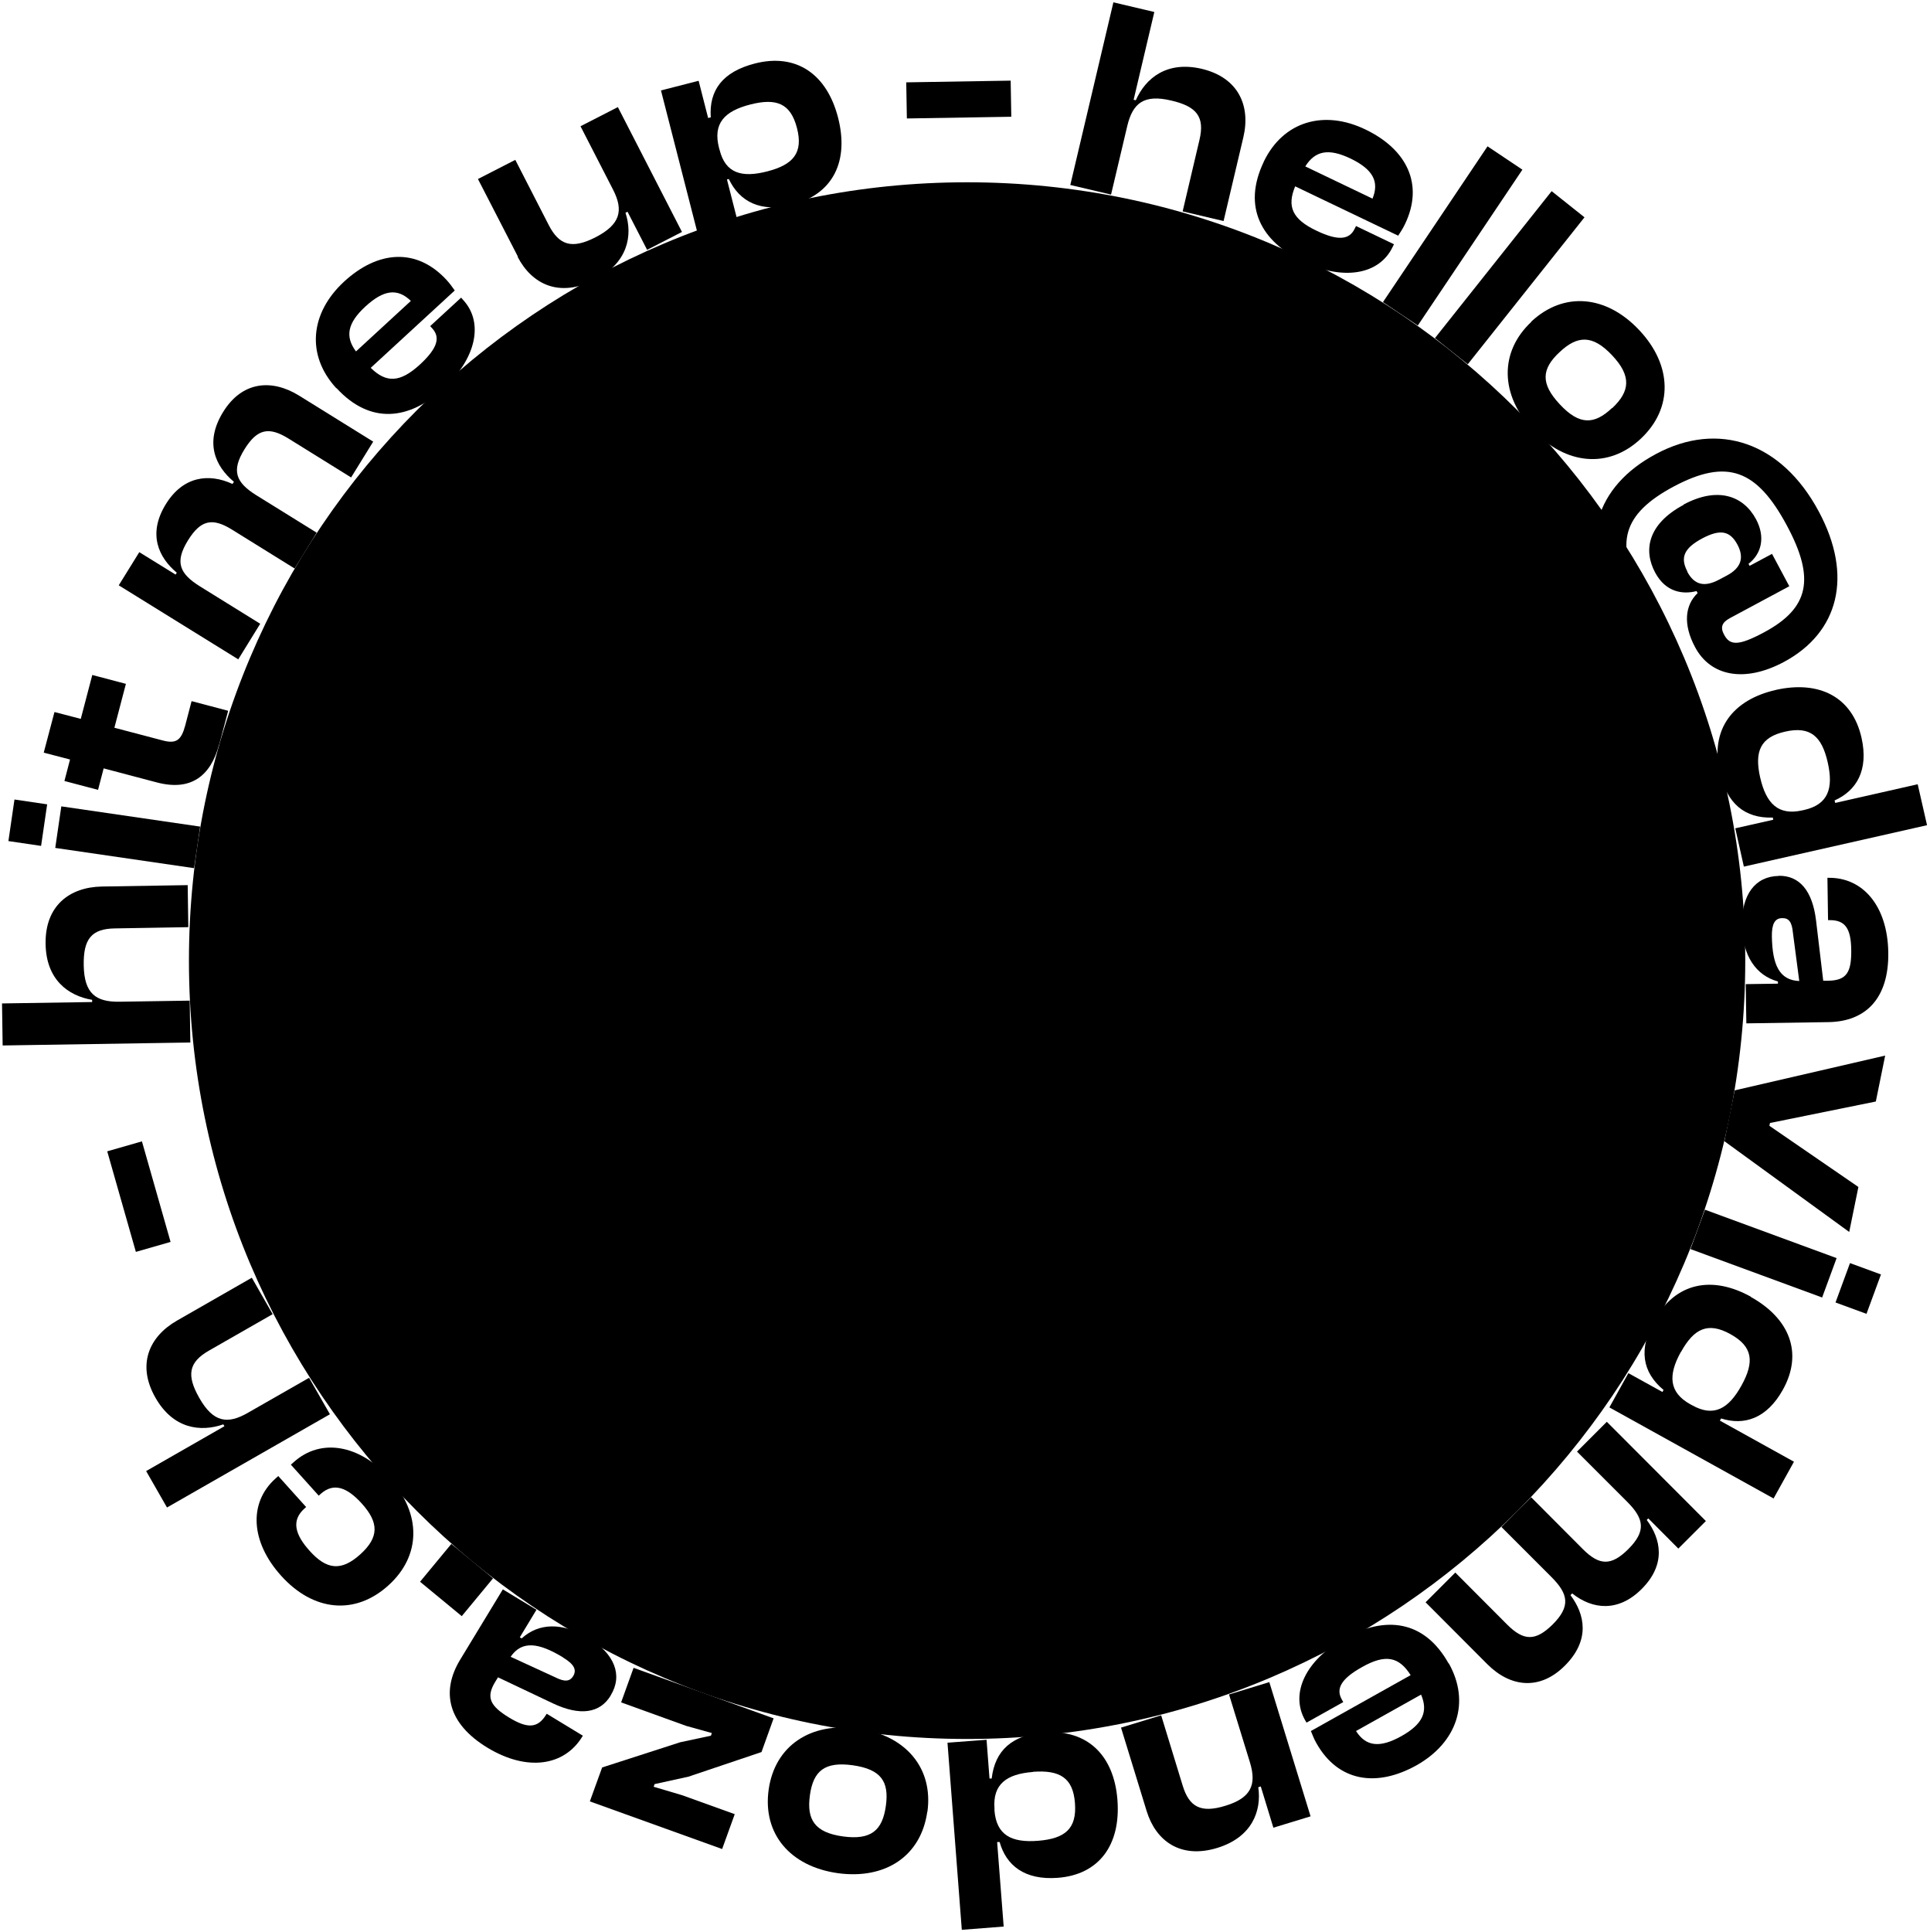
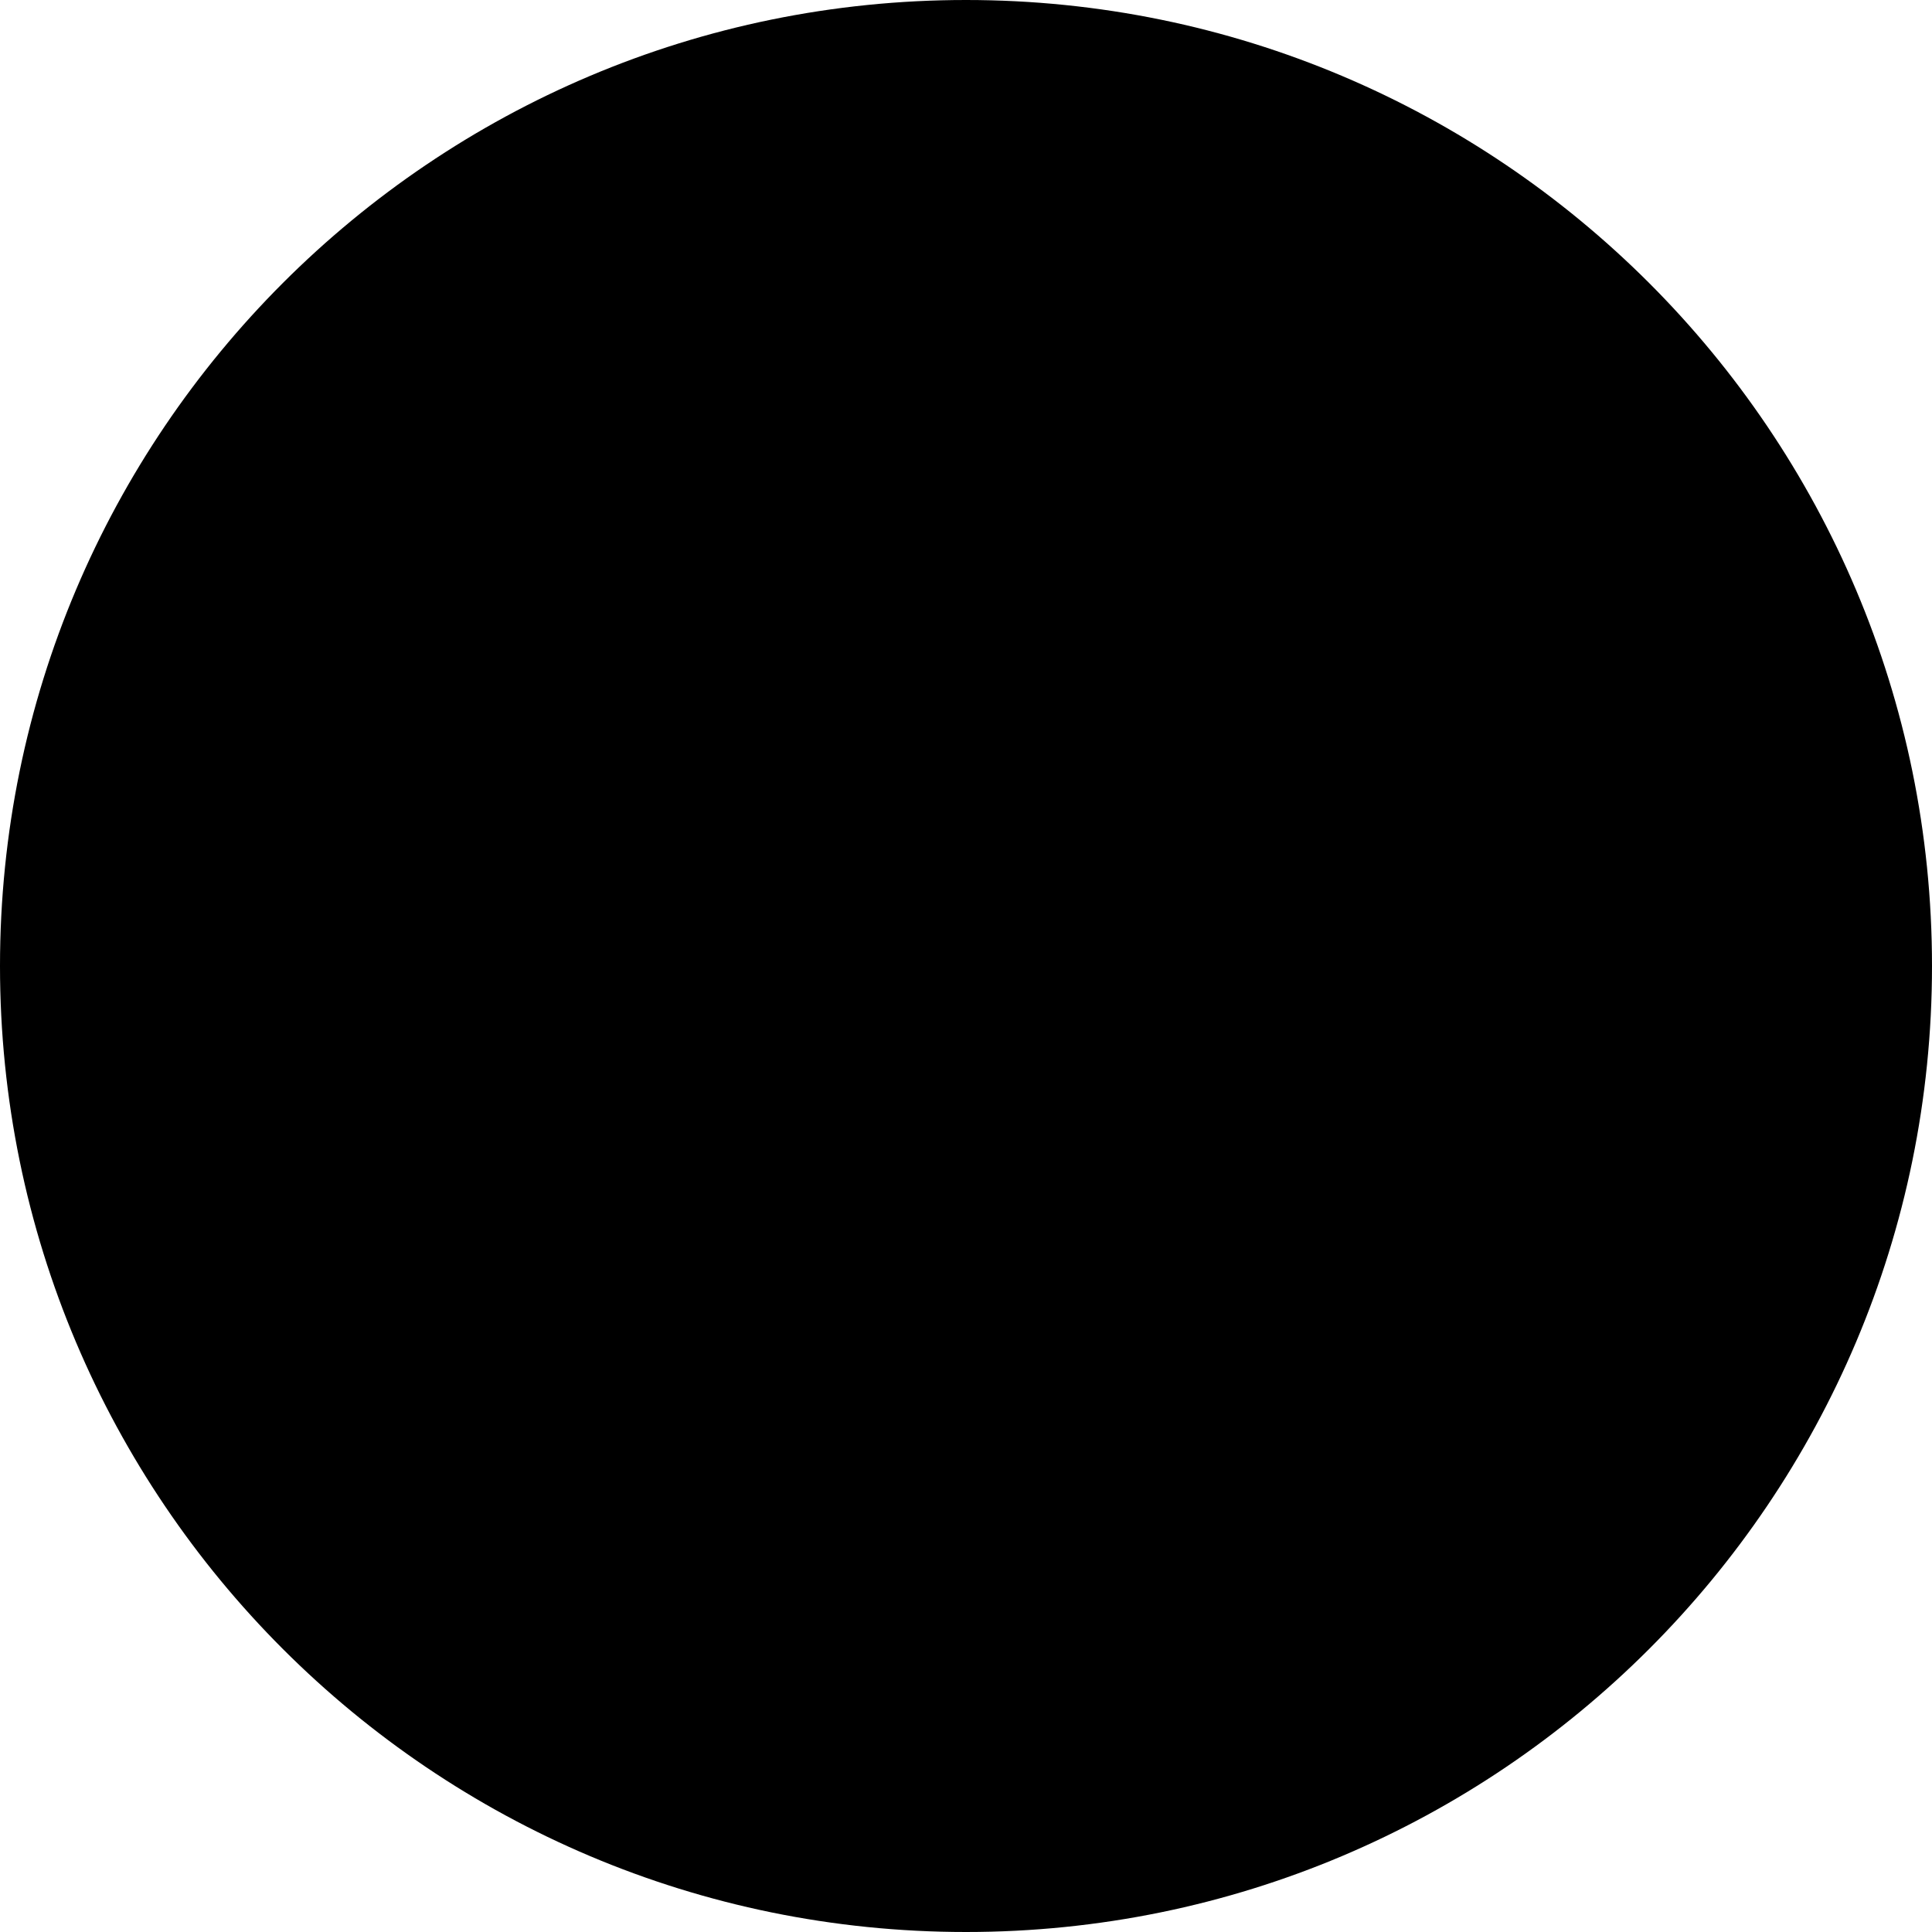
- <svg xmlns="http://www.w3.org/2000/svg" class="circle-pop" data-name="Layer 1" viewBox="0 0 123.97 124.11">
+ <svg xmlns="http://www.w3.org/2000/svg" class="circle-pop" data-name="Layer 1" viewBox="0 0 100 100">
+   <circle class="circle-center" cx="50" cy="50" r="50" />
  <g class="hover-text">
-     <path class="circle-text blue" d="M12.22,66.97l-12.05,.19-.04-2.7,5.79-.09v-.14c-1.54-.26-2.96-1.3-2.99-3.6-.04-2.43,1.52-3.64,3.61-3.68l5.52-.09,.04,2.7-4.71,.08c-1.51,.02-2.04,.68-2.01,2.37,.03,1.82,.78,2.36,2.29,2.34l4.52-.07,.04,2.7Z" />
-     <path class="circle-text blue" d="M2.64,54.34l-2.1-.31,.39-2.67,2.1,.31-.39,2.67Zm9.83,1.43l-8.92-1.3,.39-2.67,8.92,1.3-.39,2.67Z" />
-     <path class="circle-text blue" d="M14.08,47.82c-.54,2.04-1.82,3.02-4.01,2.44l-3.41-.9-.36,1.38-2.16-.57,.36-1.38-1.69-.44,.69-2.61,1.69,.44,.74-2.82,2.16,.57-.74,2.82,3.12,.82c.87,.23,1.18-.04,1.43-.96l.41-1.57,2.35,.62-.57,2.16Z" />
-     <path class="circle-text blue" d="M15.3,42.35l-7.67-4.75,1.32-2.13,2.33,1.44,.08-.12c-1.17-.98-1.89-2.49-.7-4.41,1.1-1.78,2.75-2,4.28-1.29l.09-.14c-1.19-.99-1.91-2.52-.69-4.49,1.22-1.97,3.12-2.13,4.87-1.05l4.77,2.96-1.42,2.3-4.01-2.49c-1.27-.79-2.02-.64-2.84,.68-.86,1.39-.56,2.13,.77,2.96l3.87,2.4-1.42,2.3-4.01-2.49c-1.27-.79-2.02-.64-2.84,.68-.86,1.39-.56,2.13,.77,2.96l3.87,2.4-1.42,2.3Z" />
-     <path class="circle-text blue" d="M21.61,24.94c-1.95-2.12-1.69-4.83,.5-6.85,2.17-2,4.66-2.19,6.58-.11,.22,.24,.35,.43,.53,.68l-5.4,4.97c.99,.97,1.87,.97,3.16-.21,1.18-1.09,1.31-1.77,.78-2.34l-.12-.13,1.99-1.83,.13,.15c1.33,1.44,.85,3.74-1.25,5.68-2.21,2.04-4.72,2.34-6.89-.02Zm1.27-2.37l3.52-3.24c-.86-.83-1.74-.72-2.91,.35-1.18,1.08-1.32,1.95-.62,2.89Z" />
-     <path class="circle-text blue" d="M33.28,16.49l-2.57-4.99,2.4-1.23,2.15,4.19c.67,1.3,1.49,1.56,3.01,.78,1.57-.81,1.82-1.7,1.12-3.06l-2.09-4.07,2.4-1.23,4.12,8.02-2.24,1.15-1.26-2.45-.13,.07c.48,1.45,.16,3.22-1.96,4.3-2.26,1.16-4.04,.32-4.97-1.47Z" />
-     <path class="circle-text blue" d="M45.47,17.51l-3-11.7,2.42-.62,.61,2.39,.17-.04c-.12-1.75,.77-2.93,2.83-3.46,2.69-.69,4.64,.71,5.35,3.48s-.3,4.91-2.94,5.59c-2.02,.52-3.39-.19-4.08-1.65l-.12,.03,1.36,5.32-2.62,.67Zm3.83-6.5c1.67-.43,2.32-1.19,1.91-2.78-.41-1.6-1.33-1.94-2.99-1.52-1.69,.43-2.42,1.23-2.02,2.79l.04,.14c.38,1.5,1.43,1.79,3.06,1.37Z" />
-     <path class="circle-text" d="M58.27,7.61l-.04-2.32,6.71-.11,.04,2.32-6.71,.11Z" />
-     <path class="circle-text" d="M68.77,11.89L71.54,.15l2.63,.62-1.33,5.64,.14,.03c.63-1.42,1.99-2.54,4.23-2.02,2.36,.56,3.16,2.37,2.68,4.4l-1.27,5.38-2.63-.62,1.08-4.59c.35-1.47-.16-2.15-1.81-2.53-1.77-.42-2.48,.17-2.83,1.64l-1.04,4.4-2.63-.62Z" />
-     <path class="circle-text" d="M81.2,10.39c1.25-2.6,3.87-3.36,6.54-2.07,2.66,1.28,3.76,3.52,2.54,6.07-.14,.29-.27,.49-.44,.75l-6.62-3.17c-.53,1.28-.21,2.1,1.37,2.85,1.44,.69,2.13,.56,2.46-.14l.08-.16,2.44,1.17-.09,.18c-.85,1.77-3.16,2.18-5.74,.94-2.71-1.3-3.92-3.52-2.54-6.41Zm2.67,.3l4.32,2.07c.45-1.1,.02-1.88-1.4-2.57-1.44-.69-2.29-.5-2.92,.5Z" />
-     <path class="circle-text" d="M88.86,19.41l6.72-10.01,2.24,1.5-6.72,10.01-2.24-1.5Z" />
-     <path class="circle-text" d="M92.2,21.72l7.5-9.44,2.11,1.68-7.5,9.44-2.11-1.68Z" />
-     <path class="circle-text" d="M98.38,20.67c2.1-1.97,4.84-1.71,6.95,.54,2.11,2.24,2.2,5,.1,6.97-2.07,1.95-4.83,1.69-6.93-.55-2.11-2.24-2.18-5.01-.11-6.95Zm5.21,5.55c1.15-1.08,1.25-2.06,0-3.39-1.26-1.34-2.23-1.29-3.38-.21-1.16,1.08-1.24,2.02,.02,3.36,1.24,1.33,2.2,1.32,3.35,.23Z" />
-     <path class="circle-text" d="M108.18,32.41c2.17-1.16,3.83-.58,4.65,.94,.61,1.14,.37,2.21-.48,2.87l.07,.13,1.44-.77,1.11,2.08-3.82,2.05c-.52,.28-.62,.6-.37,1.06,.37,.7,.91,.74,2.57-.15,2.89-1.55,3.3-3.44,1.47-6.85-1.93-3.6-3.84-4.35-7.29-2.51-3.32,1.78-3.75,3.68-2.07,6.81,.54,1.02,1.15,1.8,1.72,2.37l-1.38,1.23c-.83-.76-1.55-1.56-2.26-2.89-2.09-3.9-1.05-7.53,2.87-9.62,4-2.14,8.07-.75,10.45,3.69,2.24,4.17,1.27,7.79-2.23,9.67-2.52,1.35-4.71,.93-5.71-.94-.8-1.49-.64-2.72,.16-3.48l-.07-.13c-.88,.23-1.98,.08-2.66-1.19-.77-1.44-.47-3.12,1.83-4.35Zm.23,4.31c.44,.83,1.08,1.03,2.04,.52l.51-.27c.92-.49,1.12-1.15,.68-1.98-.48-.89-1.1-1.02-2.27-.4-1.17,.63-1.42,1.23-.95,2.12Z" />
-     <path class="circle-text" d="M114.1,44.32c2.81-.63,4.92,.46,5.51,3.07,.47,2.09-.32,3.4-1.73,4.03l.04,.16,5.3-1.2,.6,2.63-11.77,2.66-.55-2.46,2.44-.55-.03-.14c-1.81,.06-2.95-.9-3.41-2.92-.62-2.74,.83-4.65,3.61-5.28Zm-1,5.63c.38,1.67,1.16,2.45,2.69,2.11l.14-.03c1.53-.35,1.89-1.37,1.51-3.05s-1.12-2.35-2.74-1.98c-1.6,.36-1.98,1.28-1.6,2.96Z" />
-     <path class="circle-text" d="M114.29,56.26c1.33-.02,2.17,.95,2.4,2.88l.46,3.86h.34c1.17-.02,1.48-.55,1.46-1.99-.02-1.37-.39-1.92-1.42-1.9h-.07s-.04-2.72-.04-2.72h.05c2.23-.04,3.81,1.81,3.86,4.78,.05,3-1.48,4.45-3.83,4.49l-5.29,.08-.04-2.52,2.07-.03v-.14c-1.41-.39-2.28-1.64-2.31-3.63-.03-1.94,.85-3.13,2.36-3.15Zm-.44,3.89c.03,1.83,.48,2.82,1.76,2.87l-.41-3.12c-.06-.65-.25-.93-.68-.92-.49,0-.68,.39-.67,1.18Z" />
-     <path class="circle-text" d="M111.48,70.04l9.65-2.23-.6,2.95-6.8,1.38-.04,.18,5.72,3.93-.59,2.89-8.02-5.83,.66-3.26Z" />
-     <path class="circle-text" d="M109.55,77.71l8.46,3.11-.93,2.53-8.46-3.11,.93-2.53Zm9.32,3.43l1.99,.73-.93,2.53-1.99-.73,.93-2.53Z" />
-     <path class="circle-text" d="M112.49,83.31c2.52,1.4,3.37,3.62,2.07,5.96-1.04,1.87-2.5,2.32-3.97,1.85l-.08,.14,4.76,2.64-1.31,2.36-10.55-5.85,1.22-2.2,2.19,1.21,.07-.13c-1.39-1.16-1.6-2.64-.6-4.45,1.36-2.46,3.72-2.92,6.21-1.54Zm-4.49,3.54c-.83,1.5-.76,2.6,.61,3.36l.13,.07c1.37,.76,2.32,.24,3.16-1.28s.73-2.5-.72-3.3c-1.43-.79-2.33-.37-3.17,1.15Z" />
-     <path class="circle-text" d="M103.24,91.33l6.37,6.38-1.77,1.77-1.93-1.94-.1,.1c.91,1.22,1.27,2.85-.34,4.45-1.48,1.47-3.13,1.32-4.45,.27l-.11,.11c.93,1.24,1.28,2.89-.36,4.53s-3.53,1.36-4.98-.09l-3.97-3.98,1.91-1.91,3.33,3.34c1.06,1.06,1.82,1.08,2.92,0,1.16-1.16,1.03-1.95-.07-3.05l-3.22-3.22,1.91-1.91,3.33,3.34c1.06,1.06,1.82,1.08,2.91,0,1.16-1.16,1.03-1.95-.07-3.05l-3.22-3.22,1.91-1.91Z" />
-     <path class="circle-text" d="M93.09,106.85c1.41,2.51,.52,5.09-2.07,6.55-2.58,1.44-5.04,1.05-6.43-1.41-.16-.28-.24-.5-.36-.79l6.41-3.59c-.74-1.17-1.6-1.38-3.12-.52-1.4,.78-1.68,1.42-1.3,2.09l.09,.16-2.36,1.32-.1-.17c-.96-1.71,.04-3.84,2.53-5.24,2.62-1.47,5.13-1.19,6.7,1.61Zm-1.78,2.01l-4.18,2.34c.64,1,1.53,1.1,2.91,.33,1.4-.78,1.73-1.59,1.27-2.67Z" />
-     <path class="circle-text" d="M81.56,108.06l2.65,8.62-2.39,.73-.81-2.65-.16,.05c.22,1.51-.39,3.21-2.64,3.9-2.36,.72-3.94-.45-4.53-2.36l-1.65-5.37,2.58-.79,1.38,4.51c.42,1.38,1.17,1.79,2.75,1.3,1.64-.5,2.02-1.34,1.57-2.8l-1.34-4.35,2.58-.79Z" />
-     <path class="circle-text" d="M71.8,115.63c.22,2.87-1.17,4.8-3.84,5-2.14,.16-3.31-.81-3.73-2.3h-.16s.42,5.43,.42,5.43l-2.69,.21-.92-12.02,2.51-.19,.19,2.49h.14c.21-1.81,1.32-2.8,3.38-2.96,2.8-.21,4.48,1.5,4.7,4.33Zm-5.43-1.8c-1.7,.13-2.59,.79-2.47,2.35v.14c.13,1.56,1.09,2.07,2.81,1.93s2.49-.77,2.36-2.42c-.12-1.63-.98-2.14-2.7-2.01Z" />
-     <path class="circle-text" d="M59.58,116.39c-.4,2.85-2.7,4.36-5.75,3.94-3.05-.43-4.84-2.52-4.44-5.37,.4-2.82,2.7-4.35,5.75-3.92,3.05,.43,4.84,2.53,4.45,5.35Zm-7.54-1.06c-.22,1.57,.32,2.39,2.12,2.64,1.82,.25,2.54-.39,2.76-1.96s-.31-2.35-2.12-2.61c-1.8-.25-2.54,.35-2.76,1.92Z" />
-     <path class="circle-text" d="M49.71,110.38l-.78,2.17-4.69,1.58-2.18,.48-.06,.17,1.82,.54,3.39,1.22-.81,2.24-8.5-3.06,.79-2.18,5.02-1.62,1.97-.42,.06-.17-1.65-.46-4.18-1.51,.8-2.22,9.01,3.25Z" />
-     <path class="circle-text" d="M39.24,108.92c-.69,1.14-1.97,1.33-3.72,.5l-3.52-1.67-.18,.29c-.61,1-.33,1.55,.9,2.3,1.17,.71,1.83,.69,2.37-.19l.04-.06,2.32,1.41-.03,.05c-1.16,1.91-3.56,2.26-6.1,.72-2.57-1.56-2.98-3.62-1.76-5.64l2.75-4.53,2.16,1.31-1.07,1.77,.12,.07c1.08-.99,2.6-1.06,4.31-.02,1.66,1.01,2.2,2.39,1.41,3.68Zm-3.06-2.45c-1.57-.95-2.64-1.1-3.37-.04l2.87,1.32c.58,.29,.92,.29,1.15-.08,.25-.42,.03-.78-.65-1.19Z" />
-     <path class="circle-text" d="M31.68,101.39l-2.01,2.43-2.68-2.21,2.01-2.43,2.68,2.21Z" />
-     <path class="circle-text" d="M24.95,101.85c-2.14,1.93-4.82,1.67-6.89-.63-1.94-2.15-2.11-4.66-.37-6.23l.19-.17,1.79,1.99-.11,.1c-.86,.77-.6,1.68,.34,2.72,1.07,1.19,2.01,1.34,3.25,.22,1.23-1.11,1.18-2.05,.11-3.25-.94-1.04-1.81-1.4-2.67-.62l-.11,.1-1.79-1.99,.19-.17c1.73-1.55,4.21-1.13,6.15,1.03,2.07,2.3,2.03,5-.08,6.9Z" />
-     <path class="circle-text" d="M21.2,90.85l-10.47,5.99-1.34-2.34,5.03-2.88-.07-.12c-1.47,.51-3.22,.29-4.36-1.71-1.21-2.11-.42-3.93,1.39-4.96l4.8-2.75,1.34,2.34-4.09,2.34c-1.31,.75-1.46,1.58-.62,3.05,.9,1.58,1.82,1.7,3.13,.94l3.92-2.24,1.34,2.34Z" />
-     <path class="circle-text" d="M10.96,79.78l-2.23,.64-1.84-6.46,2.23-.64,1.84,6.46Z" />
+     <path class="circle-text blue" d="M11.38,54.15l-9.32,.15-.03-2.09,4.48-.07v-.11c-1.19-.2-2.29-1.01-2.31-2.79-.03-1.88,1.18-2.81,2.79-2.84l4.27-.07,.03,2.09-3.64,.06c-1.17,.02-1.58,.53-1.56,1.83,.02,1.4,.6,1.83,1.77,1.81l3.49-.06,.03,2.09Z" />
+     <path class="circle-text blue" d="M3.97,44.39l-1.62-.24,.3-2.06,1.62,.24-.3,2.06Zm7.6,1.11l-6.9-1,.3-2.06,6.89,1-.3,2.06Z" />
+     <path class="circle-text blue" d="M12.81,39.35c-.41,1.57-1.41,2.34-3.1,1.89l-2.64-.69-.28,1.06-1.67-.44,.28-1.06-1.31-.34,.53-2.02,1.31,.34,.57-2.18,1.67,.44-.57,2.18,2.41,.63c.67,.18,.91-.03,1.1-.75l.32-1.21,1.82,.48-.44,1.67Z" />
+     <path class="circle-text blue" d="M13.76,35.12l-5.93-3.68,1.02-1.64,1.8,1.12,.06-.09c-.91-.76-1.46-1.92-.54-3.41,.85-1.37,2.12-1.55,3.3-1l.07-.11c-.92-.77-1.48-1.95-.53-3.47,.95-1.53,2.41-1.65,3.76-.81l3.69,2.29-1.1,1.77-3.1-1.92c-.98-.61-1.56-.49-2.19,.52-.67,1.08-.43,1.65,.6,2.29l2.99,1.86-1.1,1.77-3.1-1.92c-.98-.61-1.56-.49-2.19,.52-.67,1.08-.43,1.65,.6,2.29l2.99,1.86-1.1,1.77Z" />
+     <path class="circle-text blue" d="M18.63,21.66c-1.51-1.64-1.3-3.74,.39-5.29,1.68-1.55,3.6-1.69,5.08-.08,.17,.18,.27,.34,.41,.53l-4.18,3.84c.77,.75,1.45,.75,2.44-.16,.91-.84,1.01-1.37,.61-1.81l-.09-.1,1.54-1.41,.1,.11c1.03,1.12,.66,2.89-.97,4.39-1.71,1.57-3.65,1.81-5.33-.01Zm.98-1.83l2.72-2.51c-.66-.64-1.35-.56-2.25,.27-.91,.84-1.02,1.5-.48,2.24Z" />
+     <path class="circle-text blue" d="M27.65,15.13l-1.98-3.86,1.86-.95,1.67,3.24c.51,1,1.15,1.21,2.33,.6,1.21-.62,1.4-1.32,.86-2.37l-1.61-3.14,1.86-.95,3.18,6.2-1.73,.89-.97-1.89-.1,.05c.37,1.12,.12,2.49-1.51,3.33-1.74,.9-3.13,.25-3.84-1.14Z" />
+     <path class="circle-text blue" d="M37.07,15.92l-2.32-9.04,1.87-.48,.47,1.85,.13-.03c-.09-1.36,.6-2.27,2.19-2.67,2.08-.53,3.59,.55,4.14,2.69s-.23,3.8-2.27,4.32c-1.56,.4-2.62-.15-3.16-1.27l-.09,.02,1.05,4.11-2.02,.52Zm2.96-5.03c1.29-.33,1.79-.92,1.48-2.15-.32-1.24-1.03-1.5-2.31-1.17-1.31,.34-1.87,.95-1.56,2.15l.03,.11c.3,1.16,1.1,1.38,2.37,1.06Z" />
+     <path class="circle-text" d="M46.97,8.27l-.03-1.79,5.19-.08,.03,1.79-5.19,.08Z" />
+     <path class="circle-text" d="M55.09,11.58l2.14-9.07,2.03,.48-1.03,4.36,.11,.03c.49-1.1,1.54-1.97,3.27-1.56,1.83,.43,2.44,1.83,2.07,3.4l-.98,4.16-2.03-.48,.84-3.55c.27-1.14-.12-1.66-1.4-1.96-1.37-.32-1.92,.13-2.19,1.27l-.8,3.4-2.03-.48Z" />
+     <path class="circle-text" d="M64.69,10.42c.96-2.01,2.99-2.6,5.06-1.6,2.06,.99,2.91,2.72,1.96,4.69-.11,.23-.21,.38-.34,.58l-5.12-2.45c-.41,.99-.16,1.62,1.06,2.2,1.12,.54,1.64,.43,1.9-.11l.06-.13,1.88,.9-.07,.14c-.66,1.37-2.44,1.68-4.44,.73-2.1-1-3.03-2.72-1.96-4.95Zm2.06,.23l3.34,1.6c.35-.85,.02-1.46-1.09-1.99-1.12-.54-1.77-.39-2.25,.39Z" />
+     <path class="circle-text" d="M70.61,17.39l5.19-7.74,1.73,1.16-5.19,7.74-1.73-1.16Z" />
+     <path class="circle-text" d="M73.19,19.18l5.8-7.29,1.63,1.3-5.8,7.29-1.63-1.3Z" />
+     <path class="circle-text" d="M77.97,18.37c1.62-1.52,3.74-1.32,5.37,.42,1.63,1.73,1.7,3.86,.07,5.38-1.6,1.5-3.73,1.31-5.36-.43-1.63-1.73-1.69-3.87-.09-5.38Zm4.03,4.29c.89-.84,.97-1.59,0-2.62-.97-1.03-1.72-1-2.61-.16-.89,.84-.95,1.56,.02,2.6,.96,1.02,1.7,1.02,2.59,.18Z" />
+     <path class="circle-text" d="M85.55,27.44c1.68-.9,2.96-.45,3.59,.73,.47,.88,.28,1.71-.37,2.22l.05,.1,1.12-.6,.86,1.61-2.96,1.58c-.4,.22-.48,.46-.29,.82,.29,.54,.7,.57,1.99-.12,2.23-1.2,2.55-2.66,1.14-5.3-1.49-2.78-2.97-3.37-5.63-1.94-2.56,1.37-2.9,2.85-1.6,5.26,.42,.78,.89,1.39,1.33,1.83l-1.07,.95c-.65-.59-1.2-1.21-1.75-2.24-1.62-3.02-.81-5.82,2.22-7.44,3.09-1.66,6.24-.58,8.08,2.85,1.73,3.23,.98,6.02-1.73,7.47-1.95,1.04-3.64,.72-4.41-.73-.62-1.15-.5-2.1,.12-2.69l-.05-.1c-.68,.17-1.53,.06-2.06-.92-.6-1.12-.36-2.41,1.42-3.36Zm.18,3.33c.34,.64,.84,.8,1.57,.4l.39-.21c.71-.38,.86-.89,.52-1.53-.37-.69-.85-.79-1.76-.31-.91,.49-1.1,.95-.73,1.64Z" />
+     <path class="circle-text" d="M90.12,36.64c2.17-.49,3.8,.35,4.26,2.38,.36,1.62-.25,2.62-1.34,3.11l.03,.12,4.1-.93,.46,2.04-9.1,2.05-.43-1.9,1.89-.43-.02-.11c-1.4,.05-2.28-.7-2.64-2.26-.48-2.12,.64-3.6,2.79-4.08Zm-.77,4.35c.29,1.29,.9,1.89,2.08,1.63l.11-.02c1.18-.27,1.46-1.06,1.16-2.36s-.87-1.82-2.12-1.53c-1.24,.28-1.53,.99-1.24,2.29Z" />
+     <path class="circle-text" d="M90.27,45.88c1.03-.02,1.68,.74,1.86,2.22l.35,2.98h.26c.9-.02,1.15-.43,1.13-1.54-.02-1.06-.3-1.48-1.1-1.47h-.06s-.03-2.1-.03-2.1h.04c1.72-.03,2.94,1.4,2.98,3.69,.04,2.32-1.14,3.44-2.96,3.47l-4.09,.07-.03-1.95,1.6-.03v-.11c-1.09-.3-1.76-1.27-1.79-2.81-.02-1.5,.66-2.42,1.83-2.44Zm-.34,3.01c.02,1.42,.37,2.18,1.36,2.22l-.32-2.42c-.05-.5-.19-.72-.53-.71-.38,0-.52,.3-.51,.91Z" />
+     <path class="circle-text" d="M88.09,56.53l7.46-1.73-.46,2.28-5.25,1.07-.03,.14,4.42,3.04-.45,2.24-6.2-4.5,.51-2.52Z" />
+     <path class="circle-text" d="M86.6,62.45l6.54,2.4-.72,1.96-6.54-2.4,.72-1.96Zm7.21,2.65l1.54,.57-.72,1.96-1.54-.57,.72-1.96Z" />
+     <path class="circle-text" d="M88.88,66.78c1.95,1.08,2.6,2.79,1.6,4.61-.8,1.45-1.93,1.79-3.07,1.43l-.06,.11,3.68,2.04-1.01,1.83-8.15-4.52,.94-1.7,1.69,.94,.05-.1c-1.08-.9-1.24-2.04-.46-3.44,1.05-1.9,2.87-2.26,4.8-1.19Zm-3.47,2.74c-.64,1.16-.59,2.01,.47,2.6l.1,.05c1.06,.59,1.79,.18,2.44-.99s.56-1.93-.56-2.55c-1.11-.61-1.8-.28-2.45,.89Z" />
+     <path class="circle-text" d="M81.73,72.98l4.92,4.93-1.37,1.37-1.49-1.5-.08,.08c.71,.94,.98,2.2-.26,3.44-1.14,1.14-2.42,1.02-3.44,.21l-.09,.09c.72,.95,.99,2.23-.28,3.5s-2.73,1.05-3.85-.07l-3.07-3.07,1.48-1.47,2.57,2.58c.82,.82,1.41,.84,2.25,0,.9-.89,.8-1.5-.06-2.36l-2.49-2.49,1.48-1.47,2.57,2.58c.82,.82,1.41,.84,2.25,0,.9-.89,.8-1.5-.06-2.36l-2.49-2.49,1.48-1.47Z" />
+     <path class="circle-text" d="M73.88,84.97c1.09,1.94,.4,3.94-1.6,5.06-1.99,1.12-3.9,.81-4.97-1.09-.12-.22-.19-.39-.28-.61l4.95-2.78c-.57-.91-1.23-1.06-2.41-.4-1.08,.61-1.3,1.1-1.01,1.62l.07,.12-1.82,1.02-.07-.13c-.74-1.32,.03-2.97,1.96-4.05,2.03-1.14,3.97-.92,5.18,1.24Zm-1.38,1.55l-3.23,1.81c.5,.77,1.18,.85,2.25,.25,1.08-.61,1.34-1.23,.98-2.06Z" />
+     <path class="circle-text" d="M64.97,85.91l2.04,6.66-1.85,.57-.63-2.05-.12,.04c.17,1.17-.3,2.48-2.04,3.01-1.82,.56-3.05-.35-3.5-1.82l-1.27-4.15,2-.61,1.07,3.49c.33,1.06,.9,1.38,2.13,1.01,1.26-.39,1.56-1.03,1.21-2.16l-1.03-3.37,2-.61Z" />
+     <path class="circle-text" d="M57.43,91.76c.17,2.22-.9,3.71-2.97,3.87-1.65,.13-2.56-.63-2.88-1.77h-.13s.32,4.2,.32,4.2l-2.08,.16-.71-9.29,1.94-.15,.15,1.93h.11c.16-1.4,1.02-2.17,2.62-2.29,2.16-.17,3.46,1.16,3.63,3.35Zm-4.19-1.39c-1.32,.1-2,.61-1.91,1.82v.11c.1,1.21,.84,1.6,2.17,1.49s1.92-.59,1.82-1.87c-.1-1.26-.75-1.66-2.09-1.56Z" />
+     <path class="circle-text" d="M47.98,92.35c-.31,2.2-2.09,3.37-4.44,3.04-2.36-.33-3.74-1.94-3.44-4.15,.31-2.18,2.09-3.36,4.44-3.03,2.36,.33,3.74,1.96,3.44,4.13Zm-5.83-.82c-.17,1.21,.25,1.85,1.64,2.04,1.41,.2,1.97-.3,2.14-1.51s-.24-1.82-1.64-2.01c-1.39-.2-1.96,.27-2.13,1.48Z" />
+     <path class="circle-text" d="M40.35,87.71l-.6,1.68-3.62,1.22-1.69,.37-.05,.13,1.4,.42,2.62,.94-.62,1.73-6.57-2.37,.61-1.69,3.88-1.25,1.52-.32,.05-.13-1.28-.36-3.23-1.17,.62-1.71,6.96,2.51Z" />
+     <path class="circle-text" d="M32.26,86.57c-.53,.88-1.52,1.03-2.87,.39l-2.72-1.29-.14,.23c-.47,.77-.25,1.2,.7,1.77,.9,.55,1.42,.53,1.83-.14l.03-.05,1.8,1.09-.02,.04c-.9,1.48-2.75,1.75-4.72,.56-1.99-1.2-2.31-2.8-1.36-4.36l2.12-3.5,1.67,1.01-.83,1.37,.1,.06c.84-.76,2.01-.82,3.33-.02,1.29,.78,1.7,1.84,1.09,2.84Zm-2.37-1.89c-1.21-.74-2.04-.85-2.6-.03l2.21,1.02c.45,.22,.71,.22,.89-.06,.19-.32,.02-.6-.5-.92Z" />
+     <path class="circle-text" d="M26.41,80.76l-1.55,1.88-2.07-1.71,1.55-1.88,2.07,1.71Z" />
+     <path class="circle-text" d="M21.22,81.11c-1.65,1.49-3.72,1.29-5.32-.49-1.5-1.67-1.63-3.6-.29-4.81l.14-.13,1.39,1.54-.08,.07c-.66,.6-.46,1.3,.26,2.1,.83,.92,1.55,1.04,2.51,.17,.95-.86,.91-1.59,.08-2.51-.73-.81-1.4-1.08-2.06-.48l-.08,.07-1.39-1.54,.14-.13c1.33-1.2,3.26-.87,4.76,.79,1.6,1.78,1.57,3.87-.07,5.34Z" />
+     <path class="circle-text" d="M18.32,72.61l-8.09,4.63-1.04-1.81,3.89-2.23-.06-.1c-1.14,.39-2.49,.22-3.37-1.32-.93-1.63-.33-3.04,1.07-3.84l3.71-2.12,1.04,1.81-3.16,1.81c-1.01,.58-1.13,1.22-.48,2.36,.7,1.22,1.41,1.31,2.42,.73l3.03-1.73,1.04,1.81Z" />
+     <path class="circle-text" d="M10.4,64.05l-1.73,.49-1.42-4.99,1.73-.49,1.42,4.99Z" />
  </g>
-   <circle class="circle-center" cx="62.14" cy="61.71" r="50" />
</svg>
